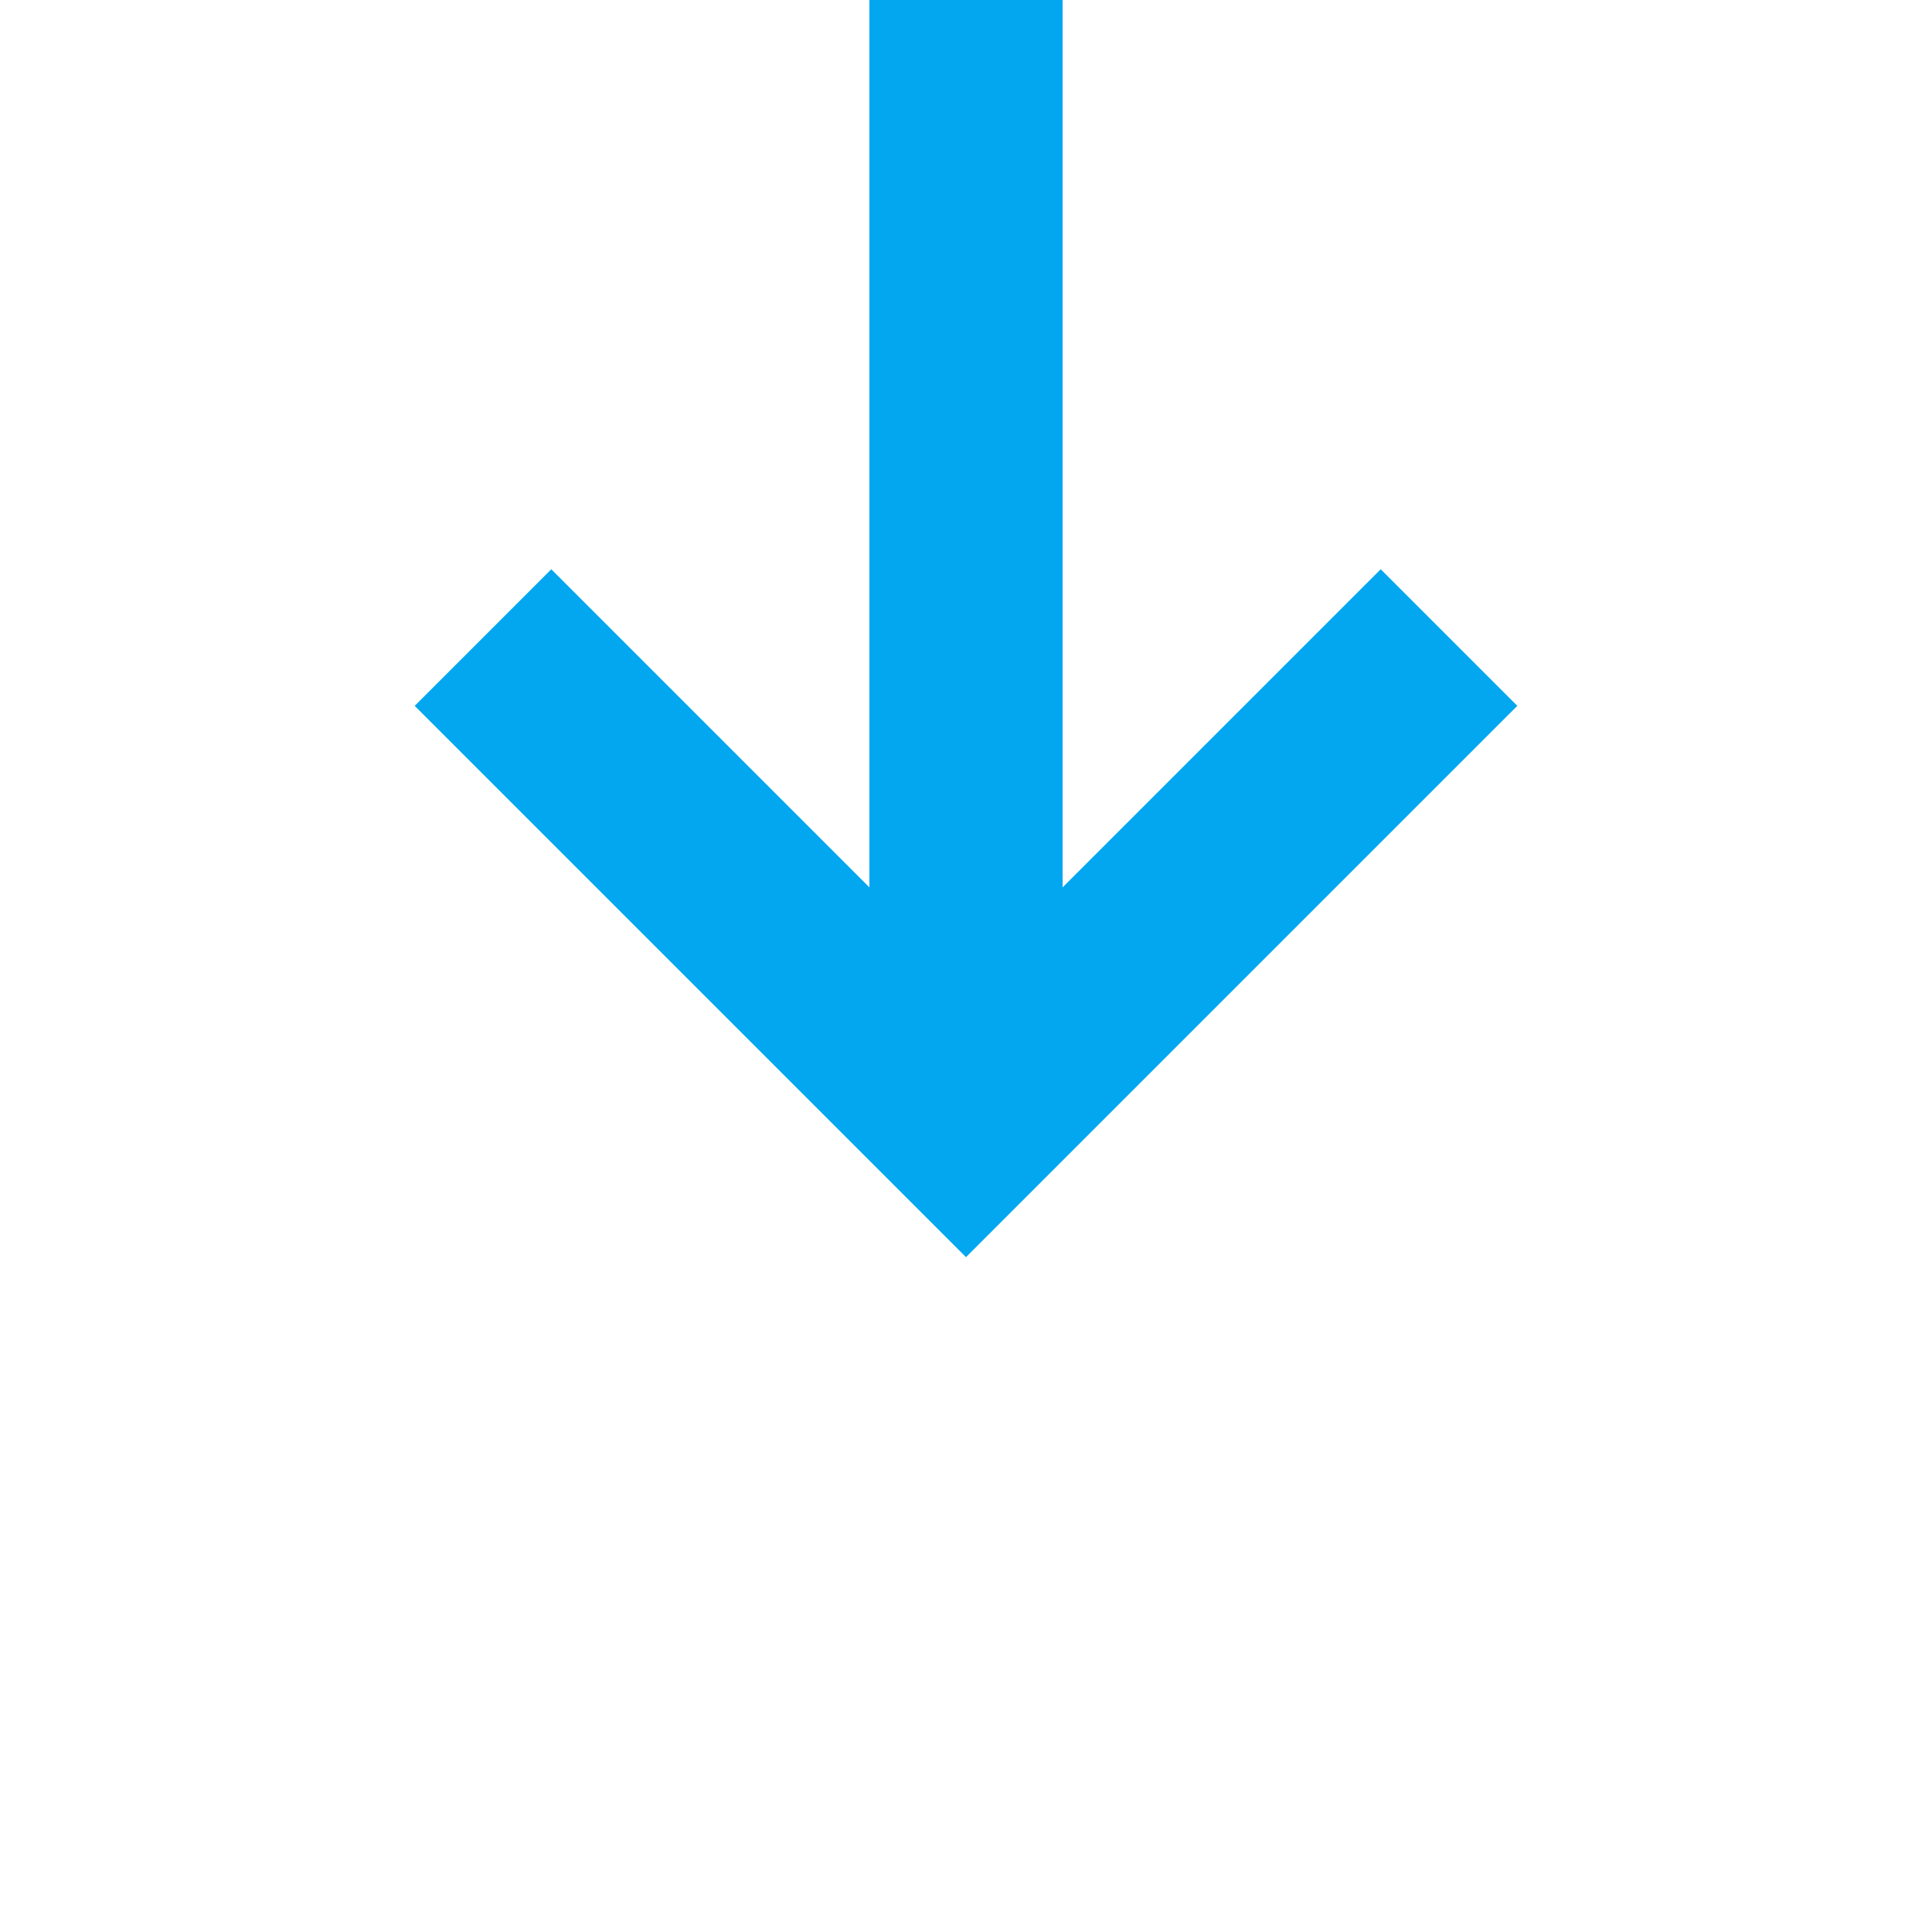
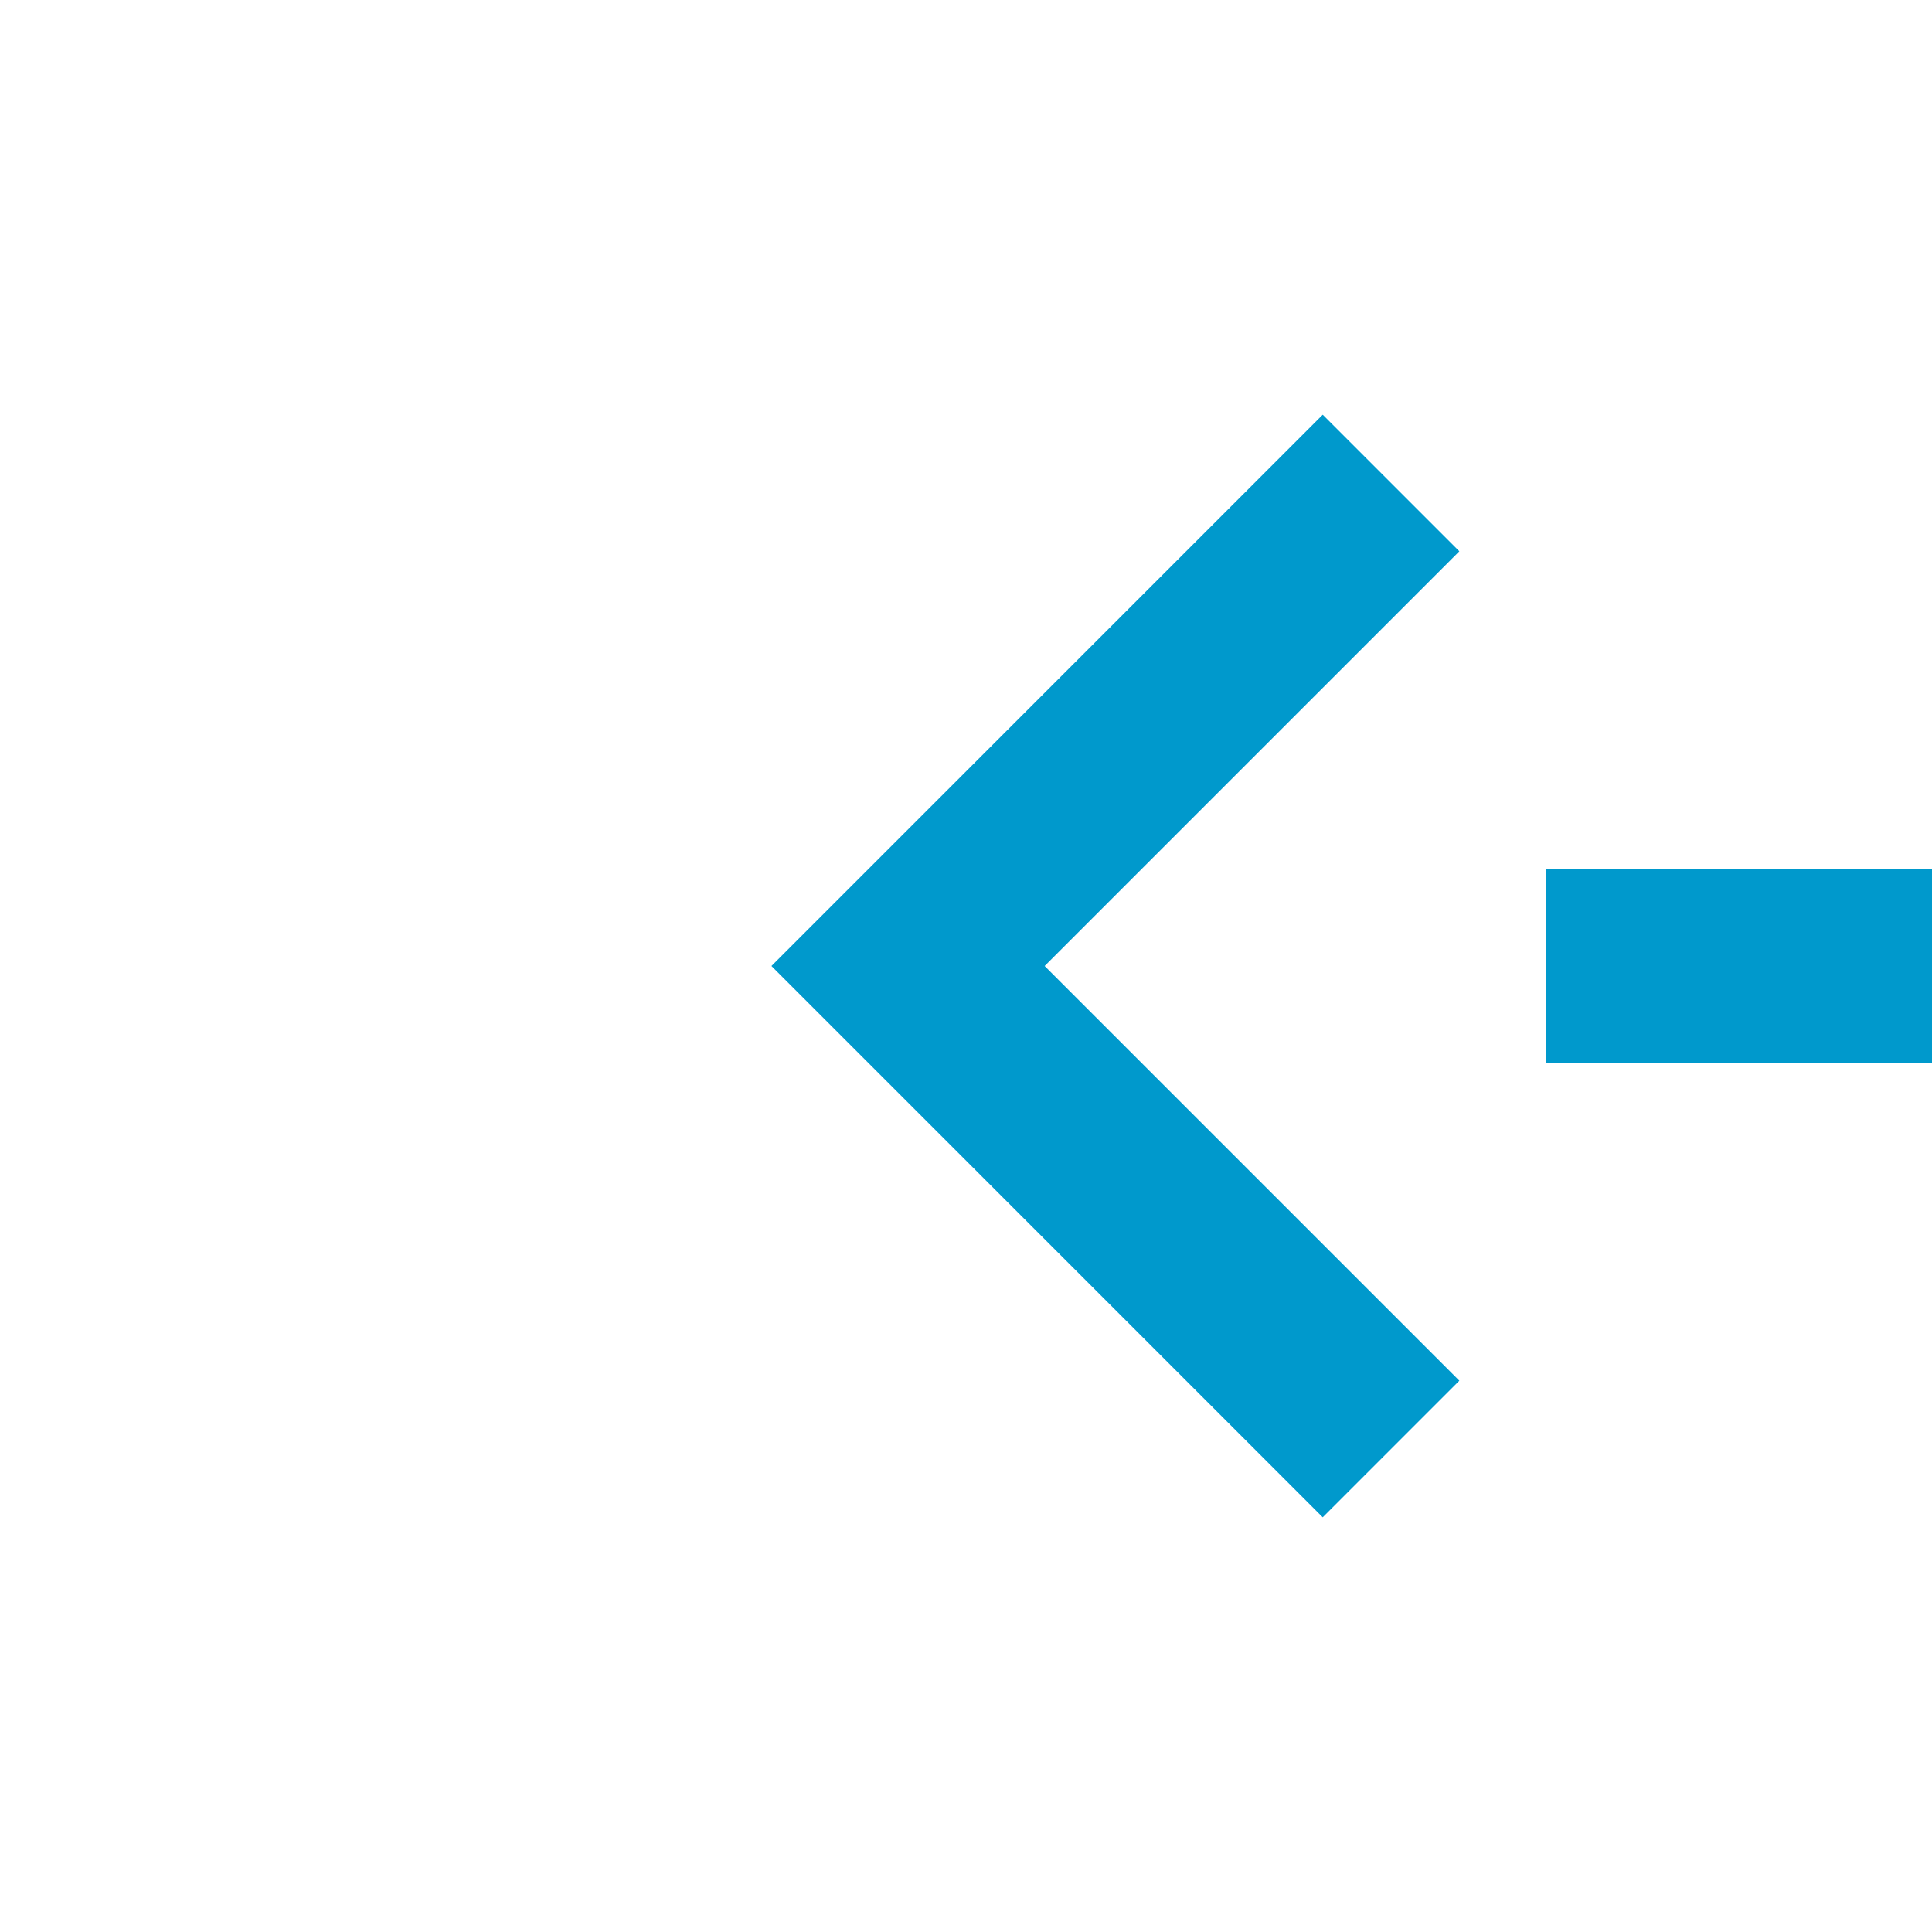
- <svg xmlns="http://www.w3.org/2000/svg" version="1.1" width="20px" height="20px" preserveAspectRatio="xMinYMid meet" viewBox="632 440  20 18">
-   <path d="M 642 416  L 642 450  " stroke-width="2" stroke="#02a7f0" fill="none" />
-   <path d="M 646.293 444.893  L 642 449.186  L 637.707 444.893  L 636.293 446.307  L 641.293 451.307  L 642 452.014  L 642.707 451.307  L 647.707 446.307  L 646.293 444.893  Z " fill-rule="nonzero" fill="#02a7f0" stroke="none" />
+ <svg xmlns="http://www.w3.org/2000/svg" version="1.1" width="20px" height="20px" preserveAspectRatio="xMinYMid meet" viewBox="372 1102  20 18">
+   <path d="M 562 1111  L 382 1111  " stroke-width="2" stroke-dasharray="18,8" stroke="#0099cc" fill="none" />
+   <path d="M 387.107 1115.293  L 382.814 1111  L 387.107 1106.707  L 385.693 1105.293  L 380.693 1110.293  L 379.986 1111  L 380.693 1111.707  L 385.693 1116.707  L 387.107 1115.293  Z " fill-rule="nonzero" fill="#0099cc" stroke="none" />
</svg>
